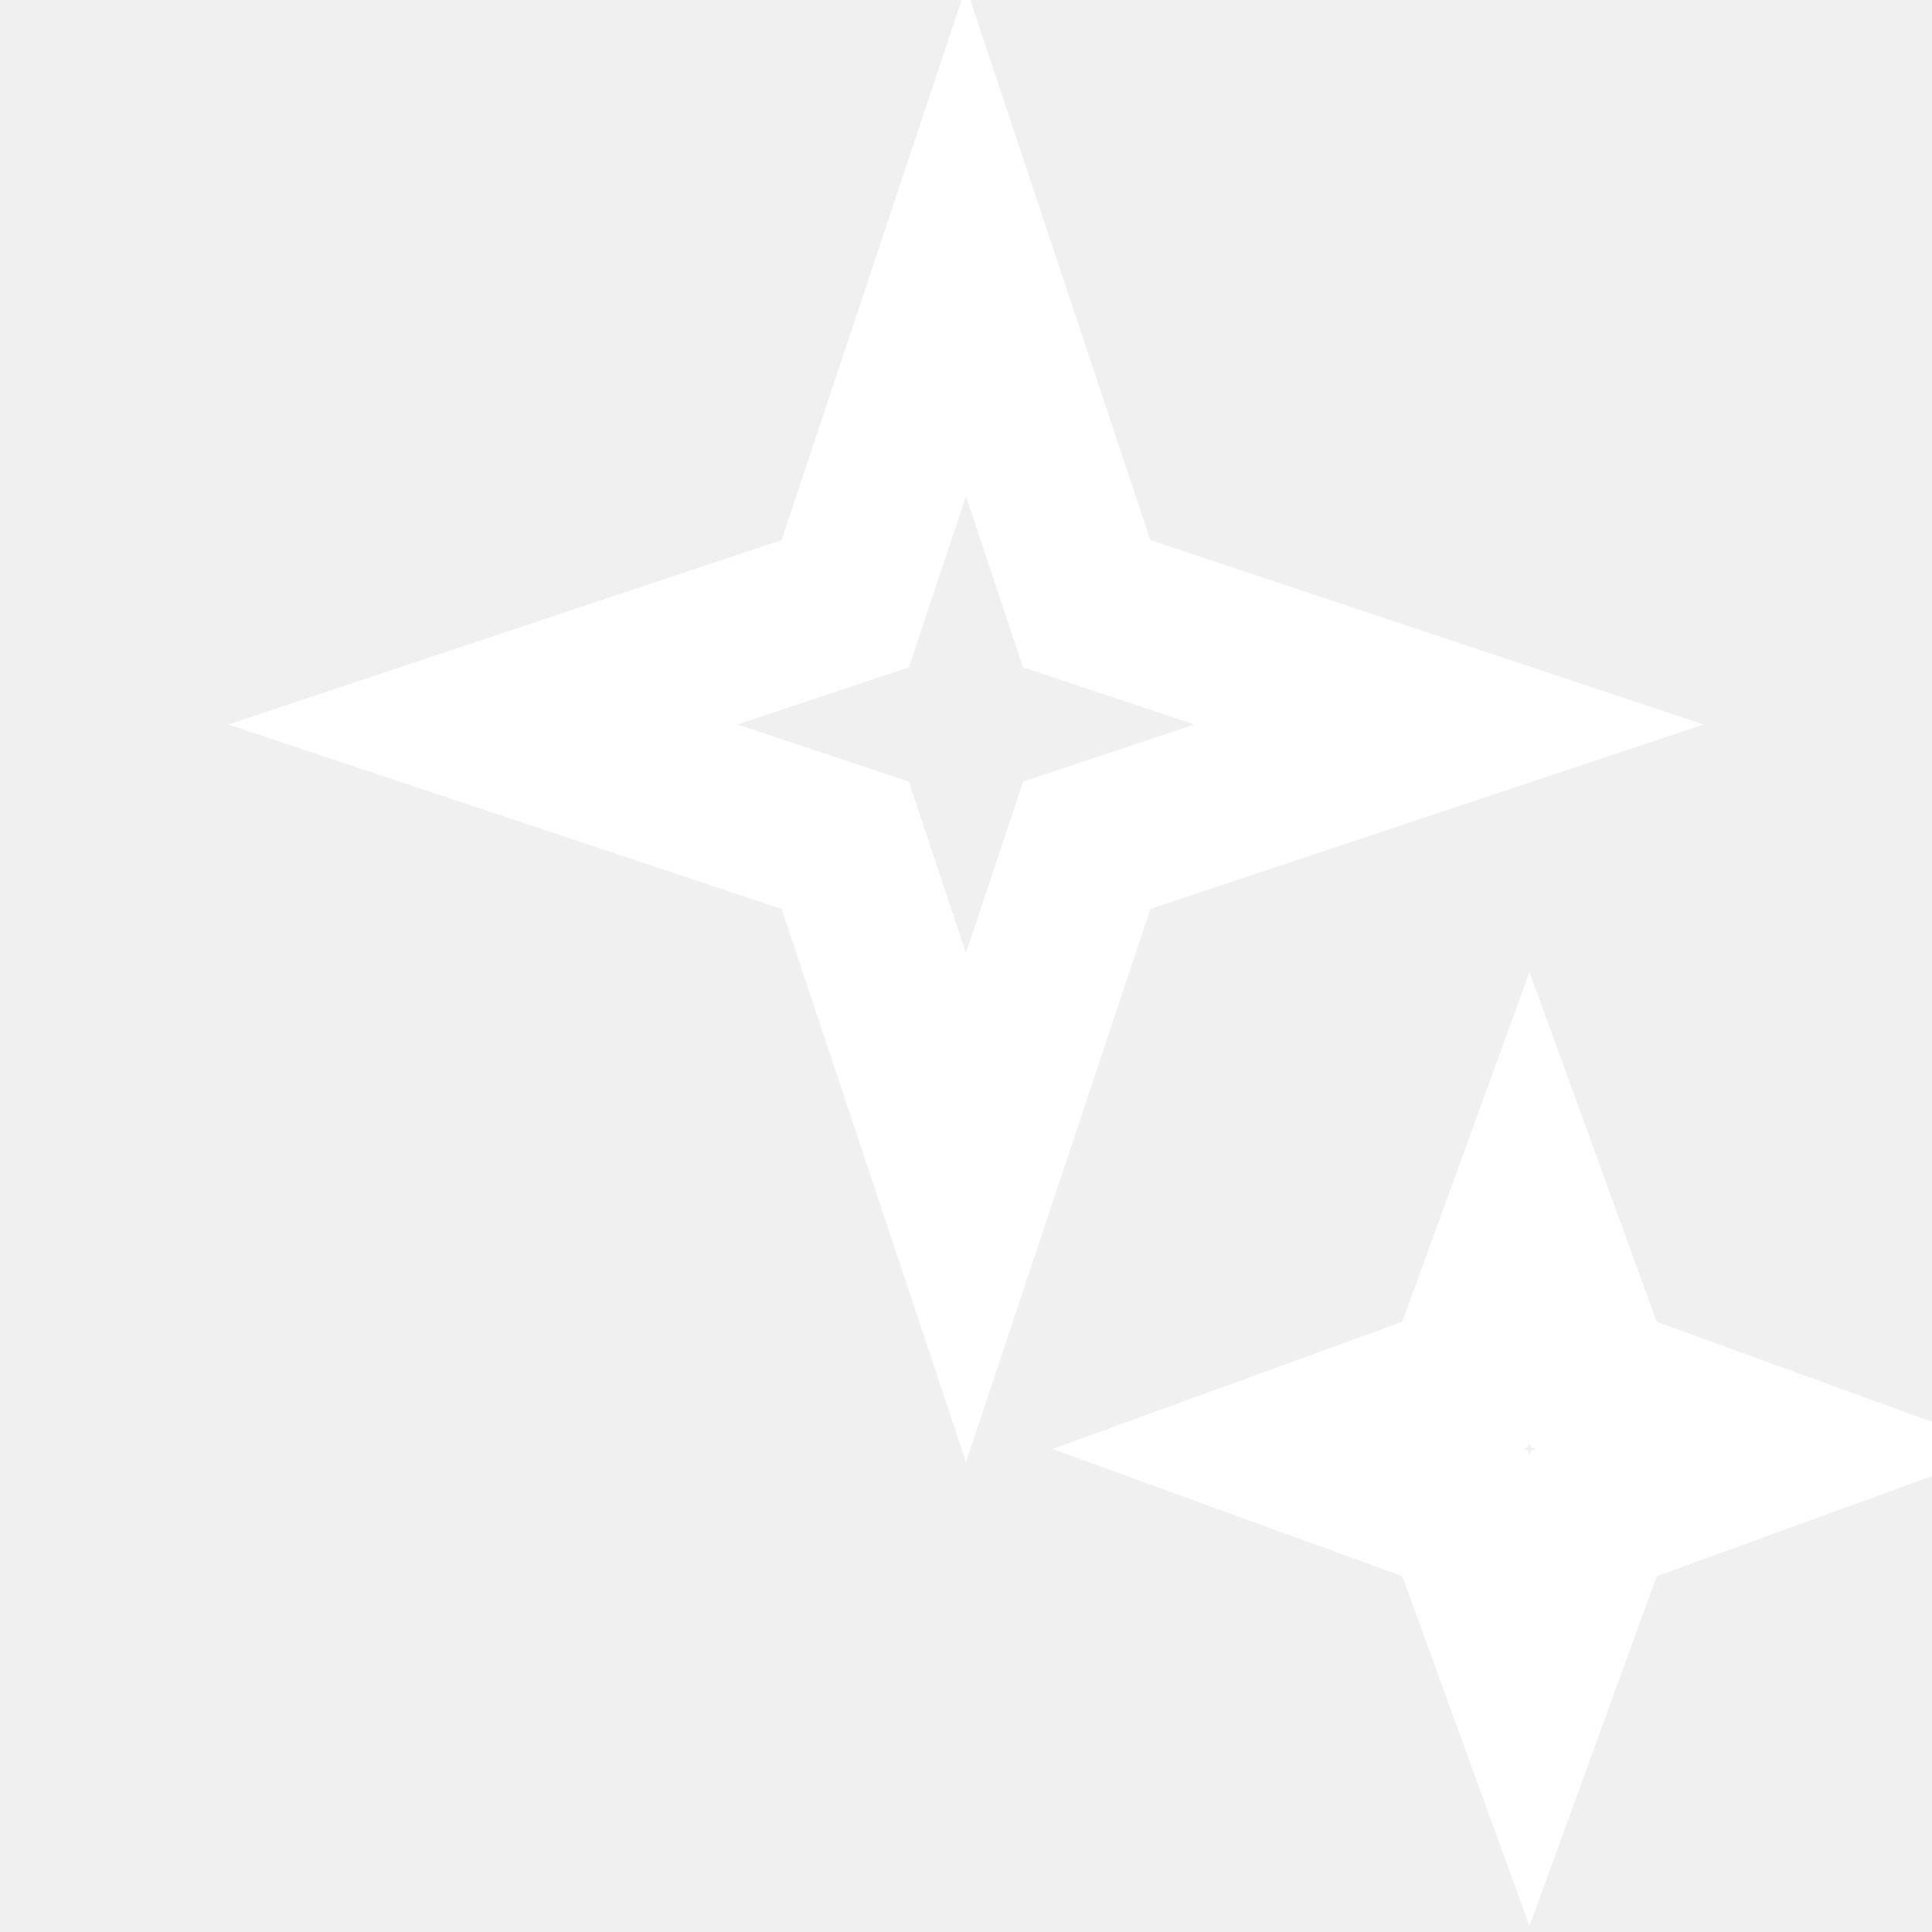
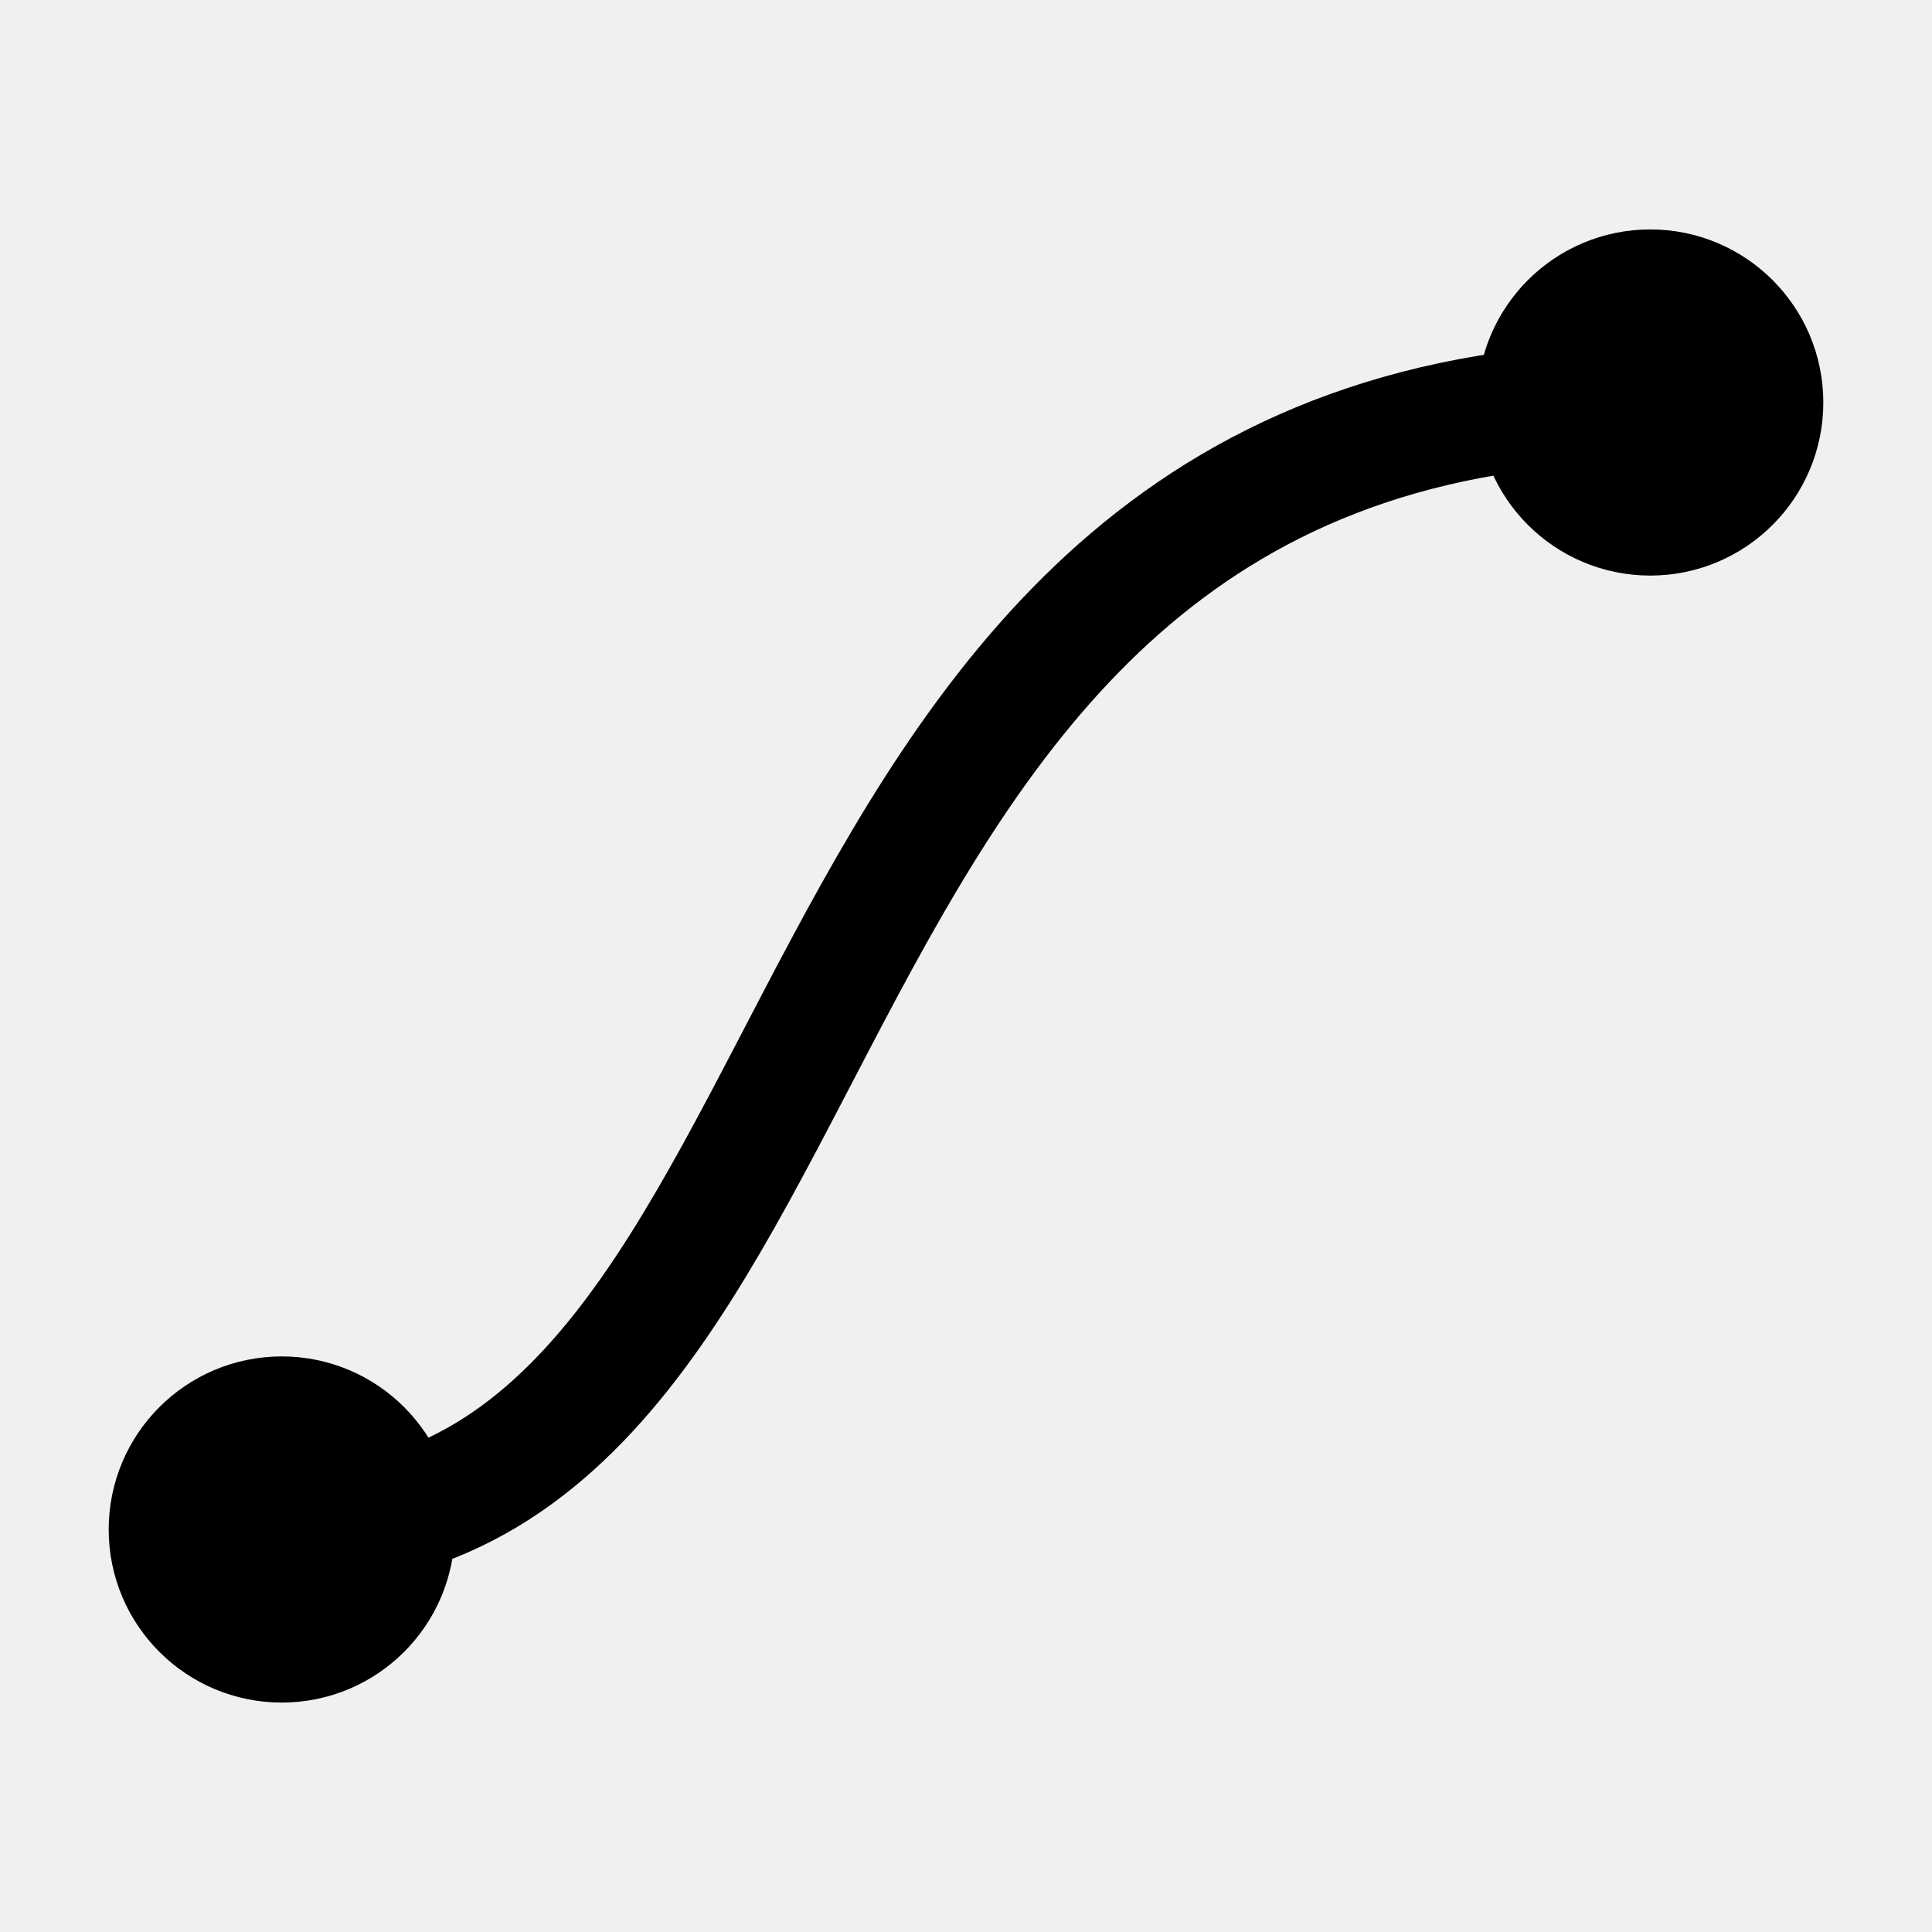
- <svg xmlns="http://www.w3.org/2000/svg" viewBox="0 0 24 24">
-   <g fill="none" stroke="white" stroke-width="2" stroke-linecap="round">
-     <path d="m12 3 1.5 4.5L18 9l-4.5 1.5L12 15l-1.5-4.5L6 9l4.5-1.5zM19 15l.8 2.2L22 18l-2.2.8L19 21l-.8-2.2L16 18l2.2-.8z" />
-   </g>
+ <svg xmlns="http://www.w3.org/2000/svg" viewBox="0 0 24 24" width="24" height="24" fill="none" stroke="currentColor" stroke-width="1.5" stroke-linecap="round" stroke-linejoin="round">
+   <path d="M3.5 19C11 19 9 5 20.5 5" />
+   <path d="M2.1 19A1.4 1.4 0 1 0 4.9 19A1.4 1.4 0 1 0 2.1 19Z" />
+   <path d="M19.1 5A1.4 1.4 0 1 0 21.9 5A1.4 1.4 0 1 0 19.1 5Z" />
</svg>
